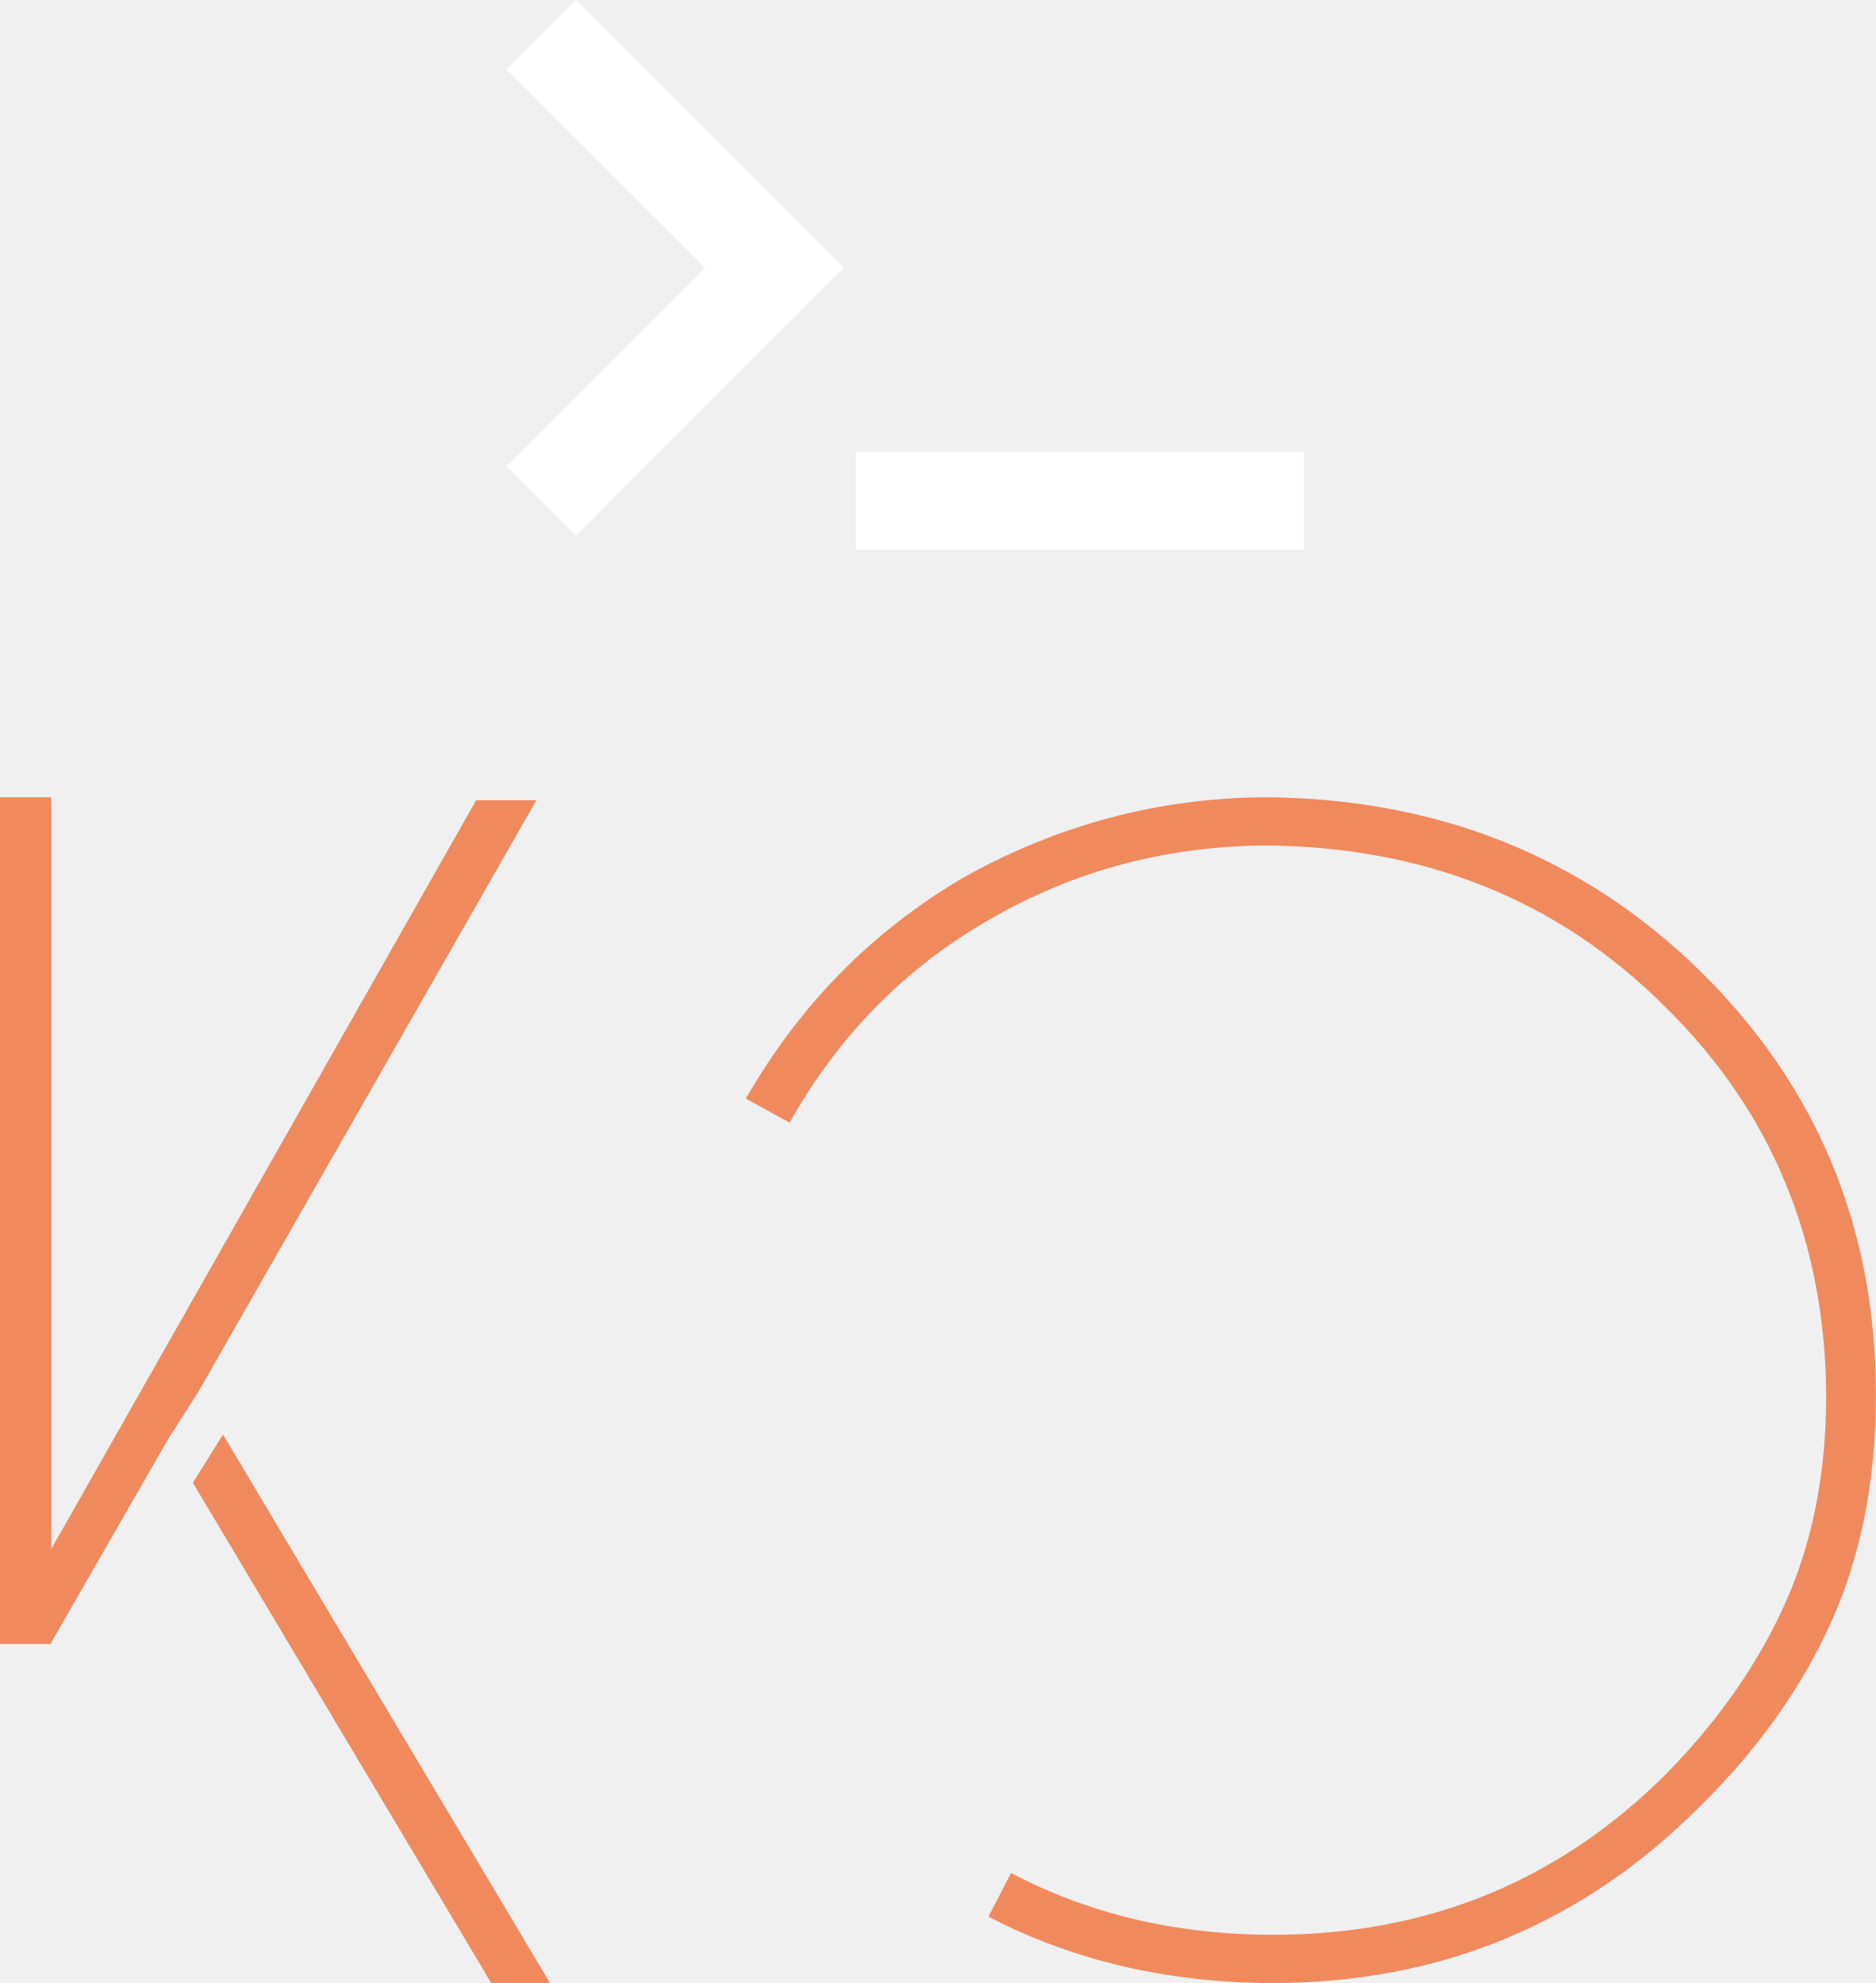
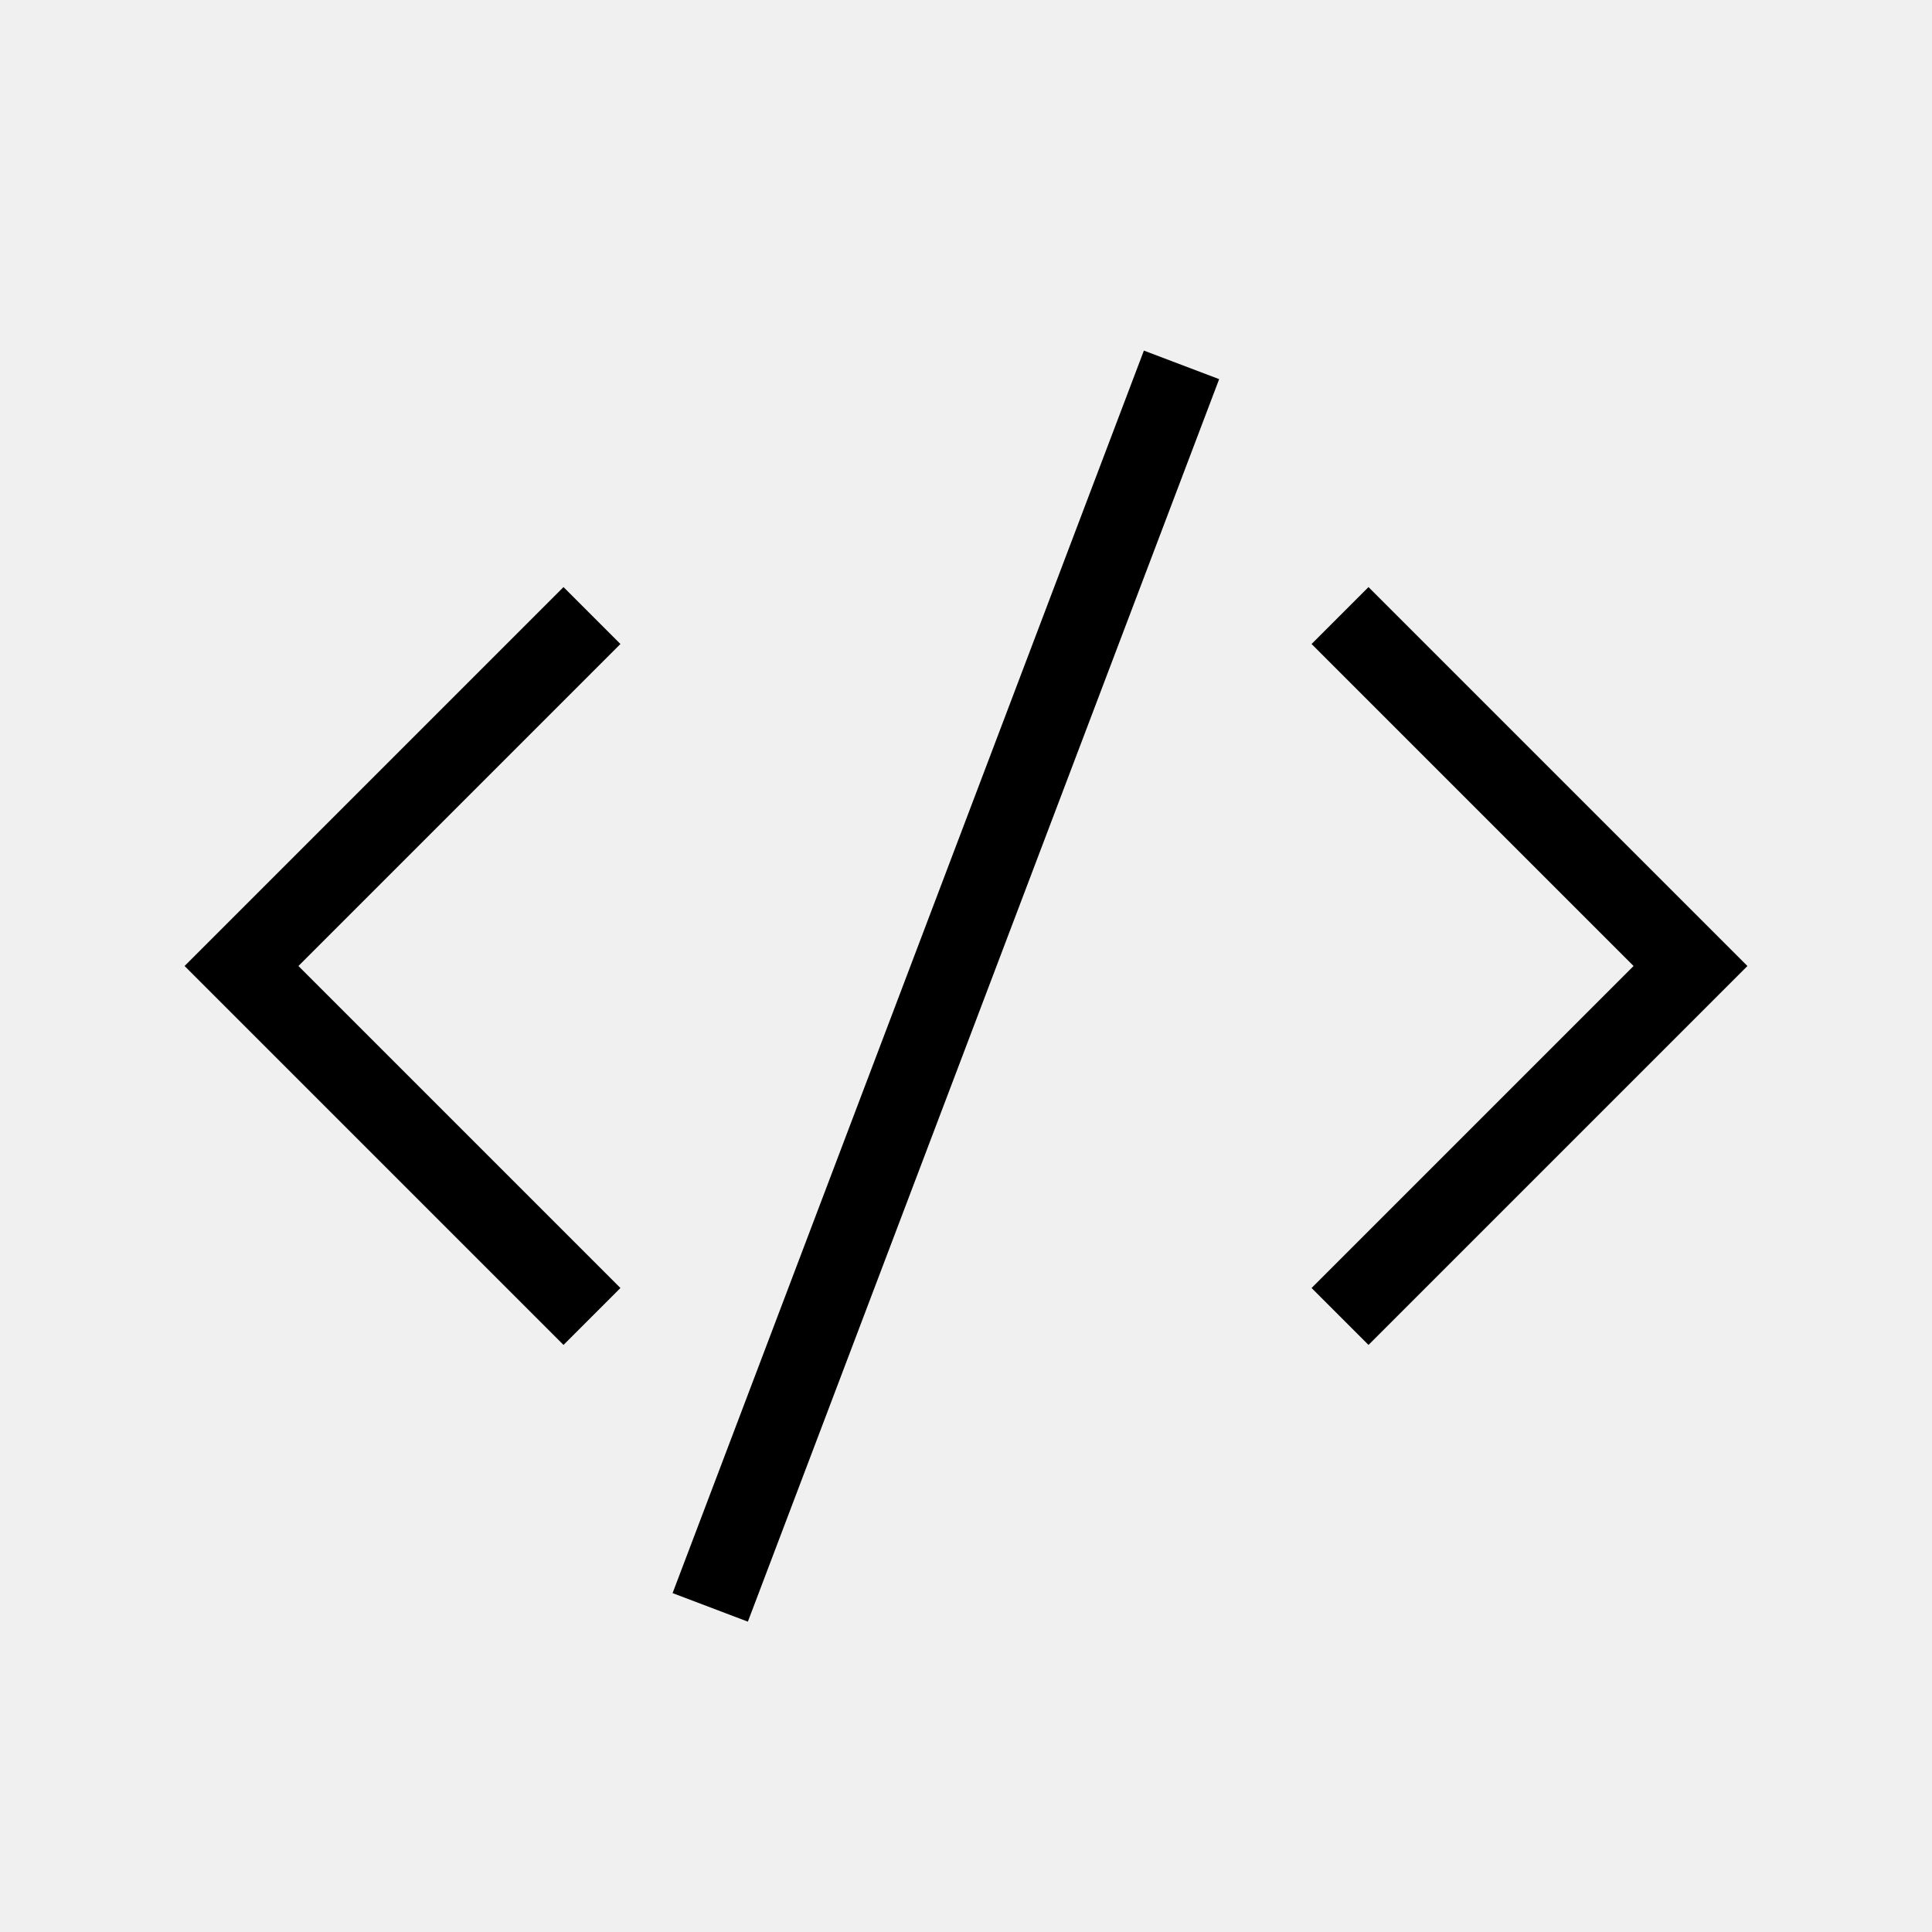
- <svg xmlns="http://www.w3.org/2000/svg" width="218.516" height="231" viewBox="0 -6 200 211.426">
-   <defs id="SvgjsDefs3120" />
-   <g id="SvgjsG3121" featurekey="tOsHRK-0" transform="matrix(2.894997,0,0,2.894997,-48.24839,-121.4351)" fill="#ffffff">
-     <g>
-       <polygon points="37.876,59.597 35.319,57.04 42.625,49.734 35.319,42.431 37.876,39.874 47.738,49.734  " />
-     </g>
-     <g>
-       <rect x="48.182" y="56.51" width="16.498" height="3.617" />
-     </g>
-   </g>
-   <g id="SvgjsG3122" featurekey="dVtZHI-0" transform="matrix(8.032129,0,0,8.032129,0.000001436257,44.78313)" fill="#f08a5d">
-     <path d="M2.56 13.36 l3.96 6.64 l0.78 0 l-4.34 -7.28 z M2.64 12.14 l4.48 -7.84 l-0.8 0 l-5.64 9.94 l0 -9.98 l-0.68 0 l0 11.24 l0.68 0 l0 -0.02 l1.54 -2.68 z M16.9 20 c2.213 0 4.1 -0.78 5.66 -2.34 c0.773 -0.76 1.357 -1.58 1.75 -2.46 s0.59 -1.88 0.59 -3 c0 -2.227 -0.78 -4.107 -2.34 -5.64 c-1.56 -1.52 -3.487 -2.287 -5.78 -2.3 c-1.413 0.013 -2.74 0.367 -3.98 1.06 c-1.213 0.707 -2.18 1.687 -2.9 2.94 l0.58 0.32 c0.653 -1.16 1.54 -2.06 2.66 -2.7 c1.107 -0.64 2.32 -0.967 3.64 -0.98 c2.133 0.013 3.907 0.727 5.32 2.14 c1.413 1.387 2.127 3.107 2.14 5.16 c0 1.027 -0.18 1.943 -0.54 2.75 s-0.887 1.563 -1.58 2.27 c-1.427 1.427 -3.167 2.14 -5.22 2.14 c-1.28 0 -2.44 -0.273 -3.48 -0.82 l-0.3 0.58 c1.133 0.587 2.393 0.88 3.78 0.88 z" />
-   </g>
+ <svg xmlns="http://www.w3.org/2000/svg" width="24px" height="24px" viewBox="0 0 24 24" fill="none" aria-labelledby="codeAltIconTitle" stroke="#000000" stroke-width="1" stroke-linecap="square" stroke-linejoin="miter" color="#000000">
+   <path d="M7 8L3 12L7 16" />
+   <path d="M17 16L21 12L17 8" />
+   <path d="M9 19.5L14.5 5" />
</svg>
